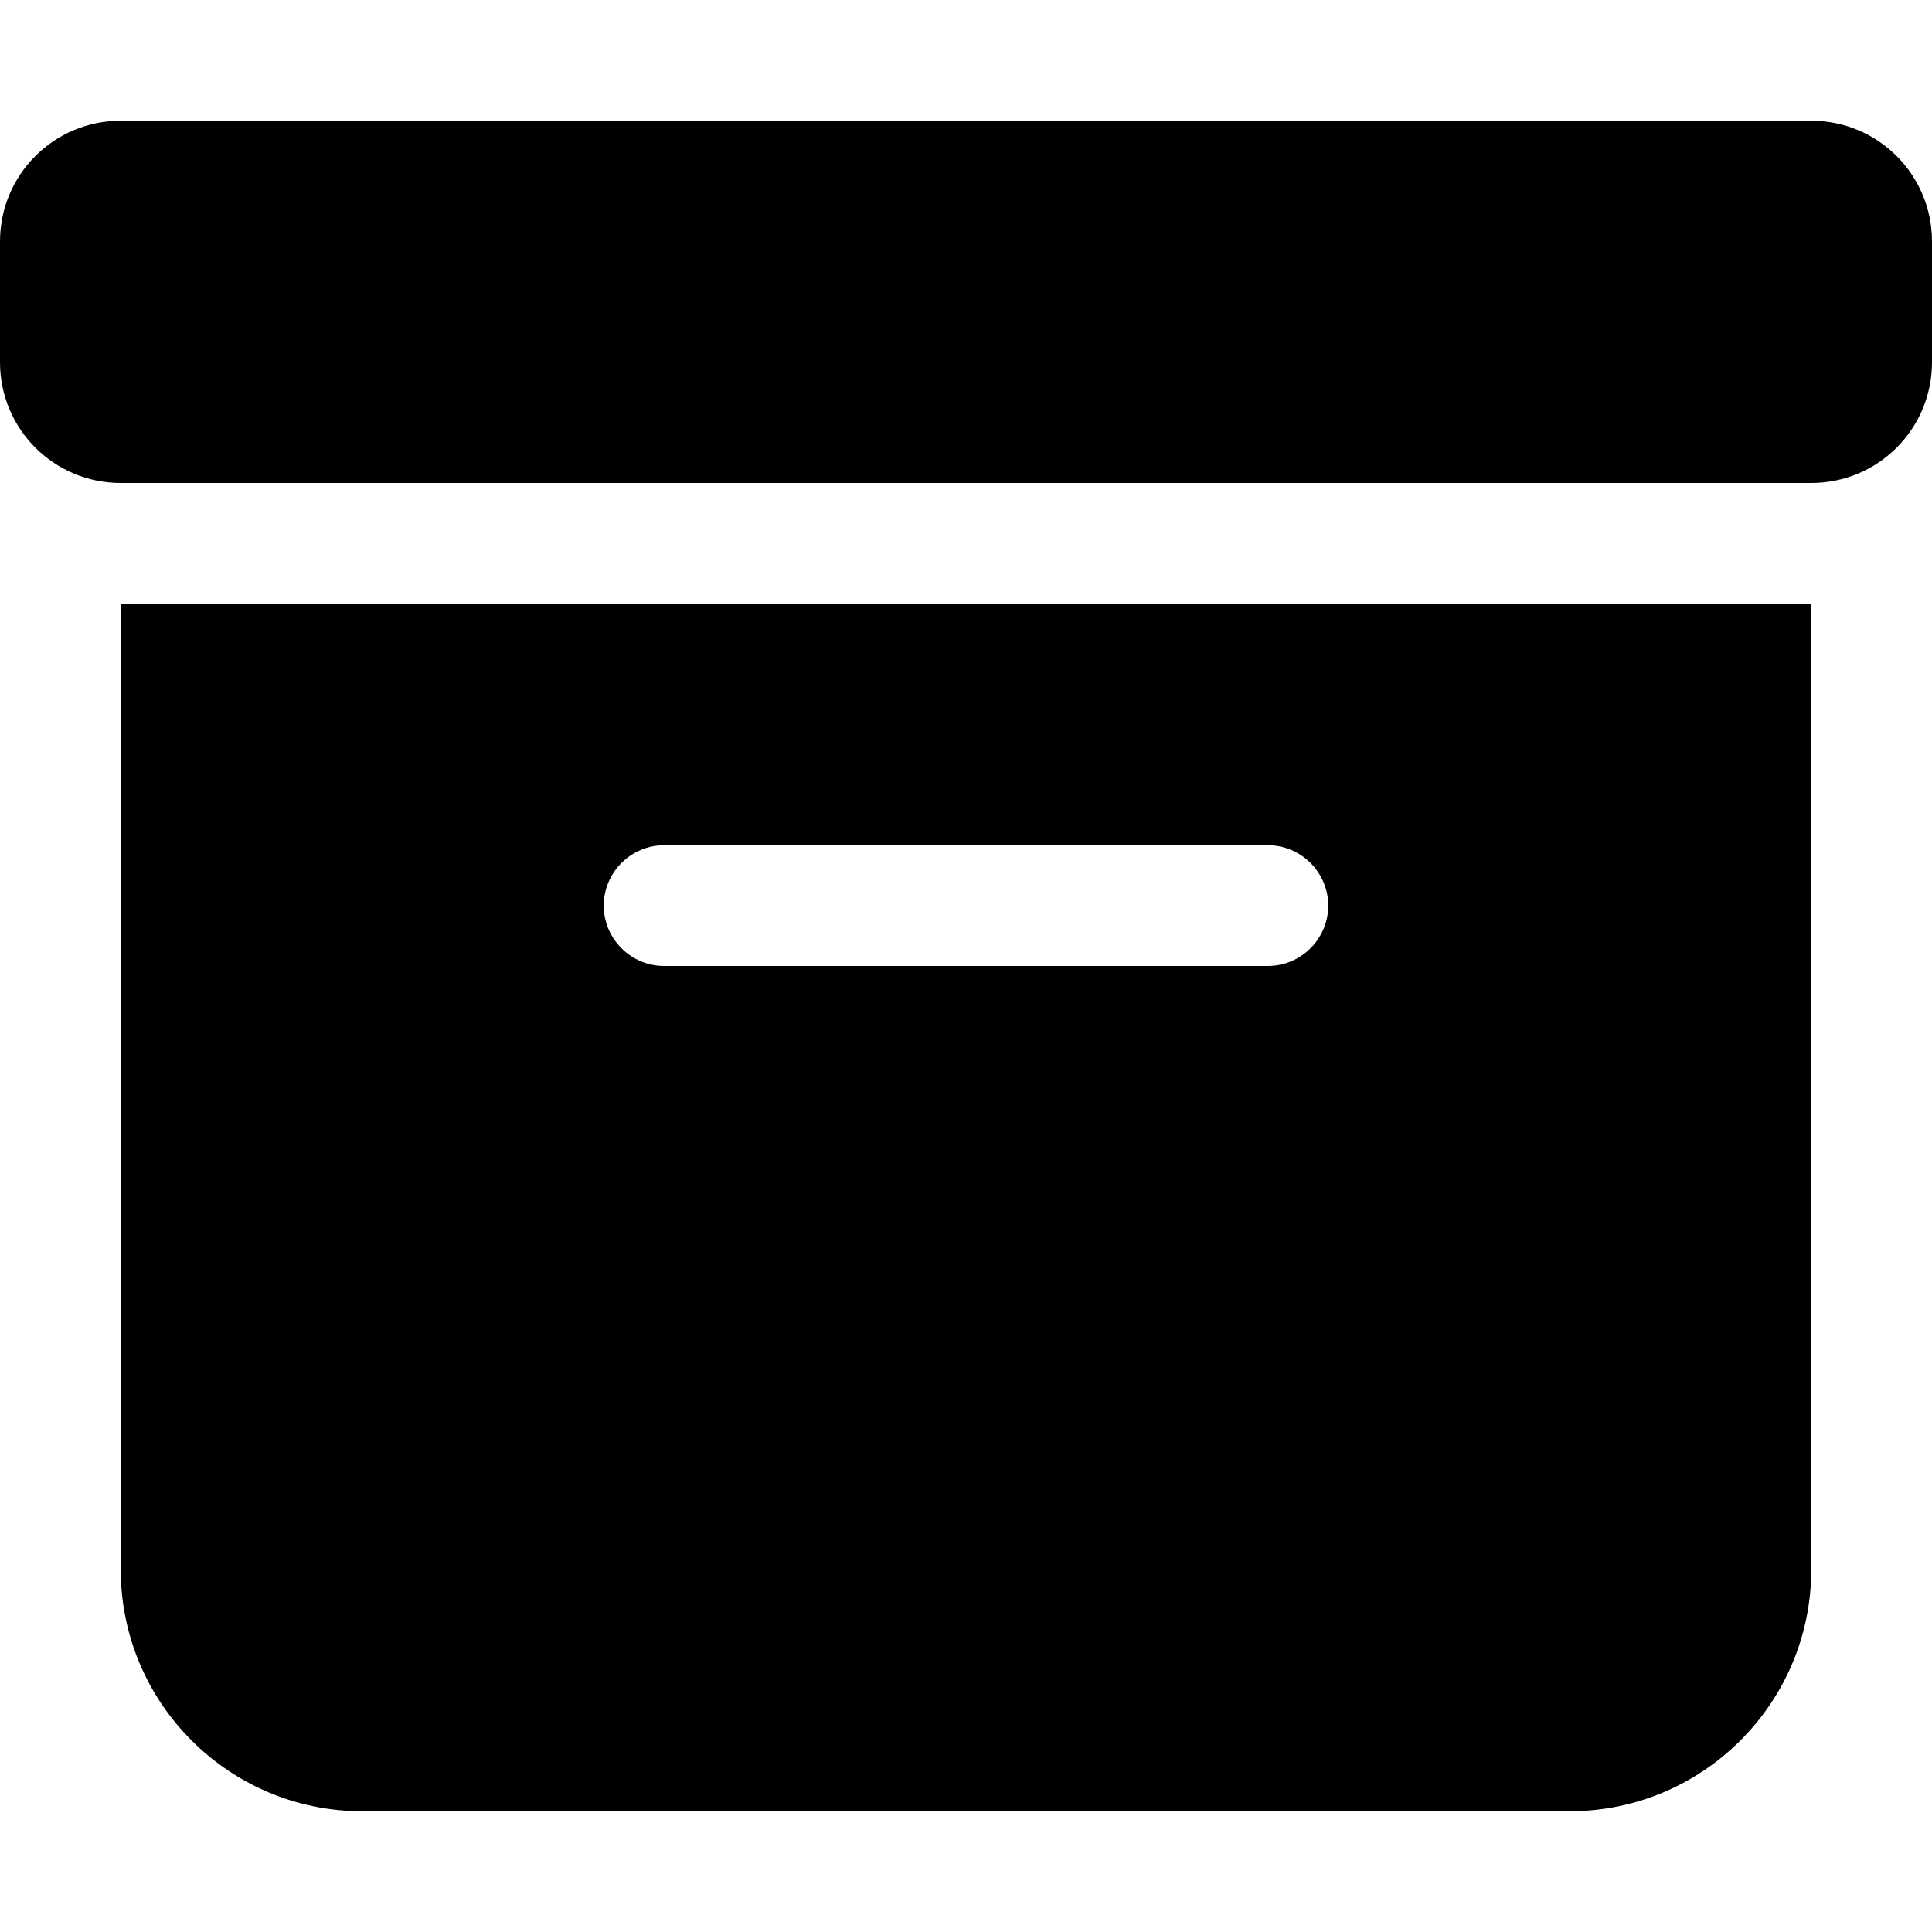
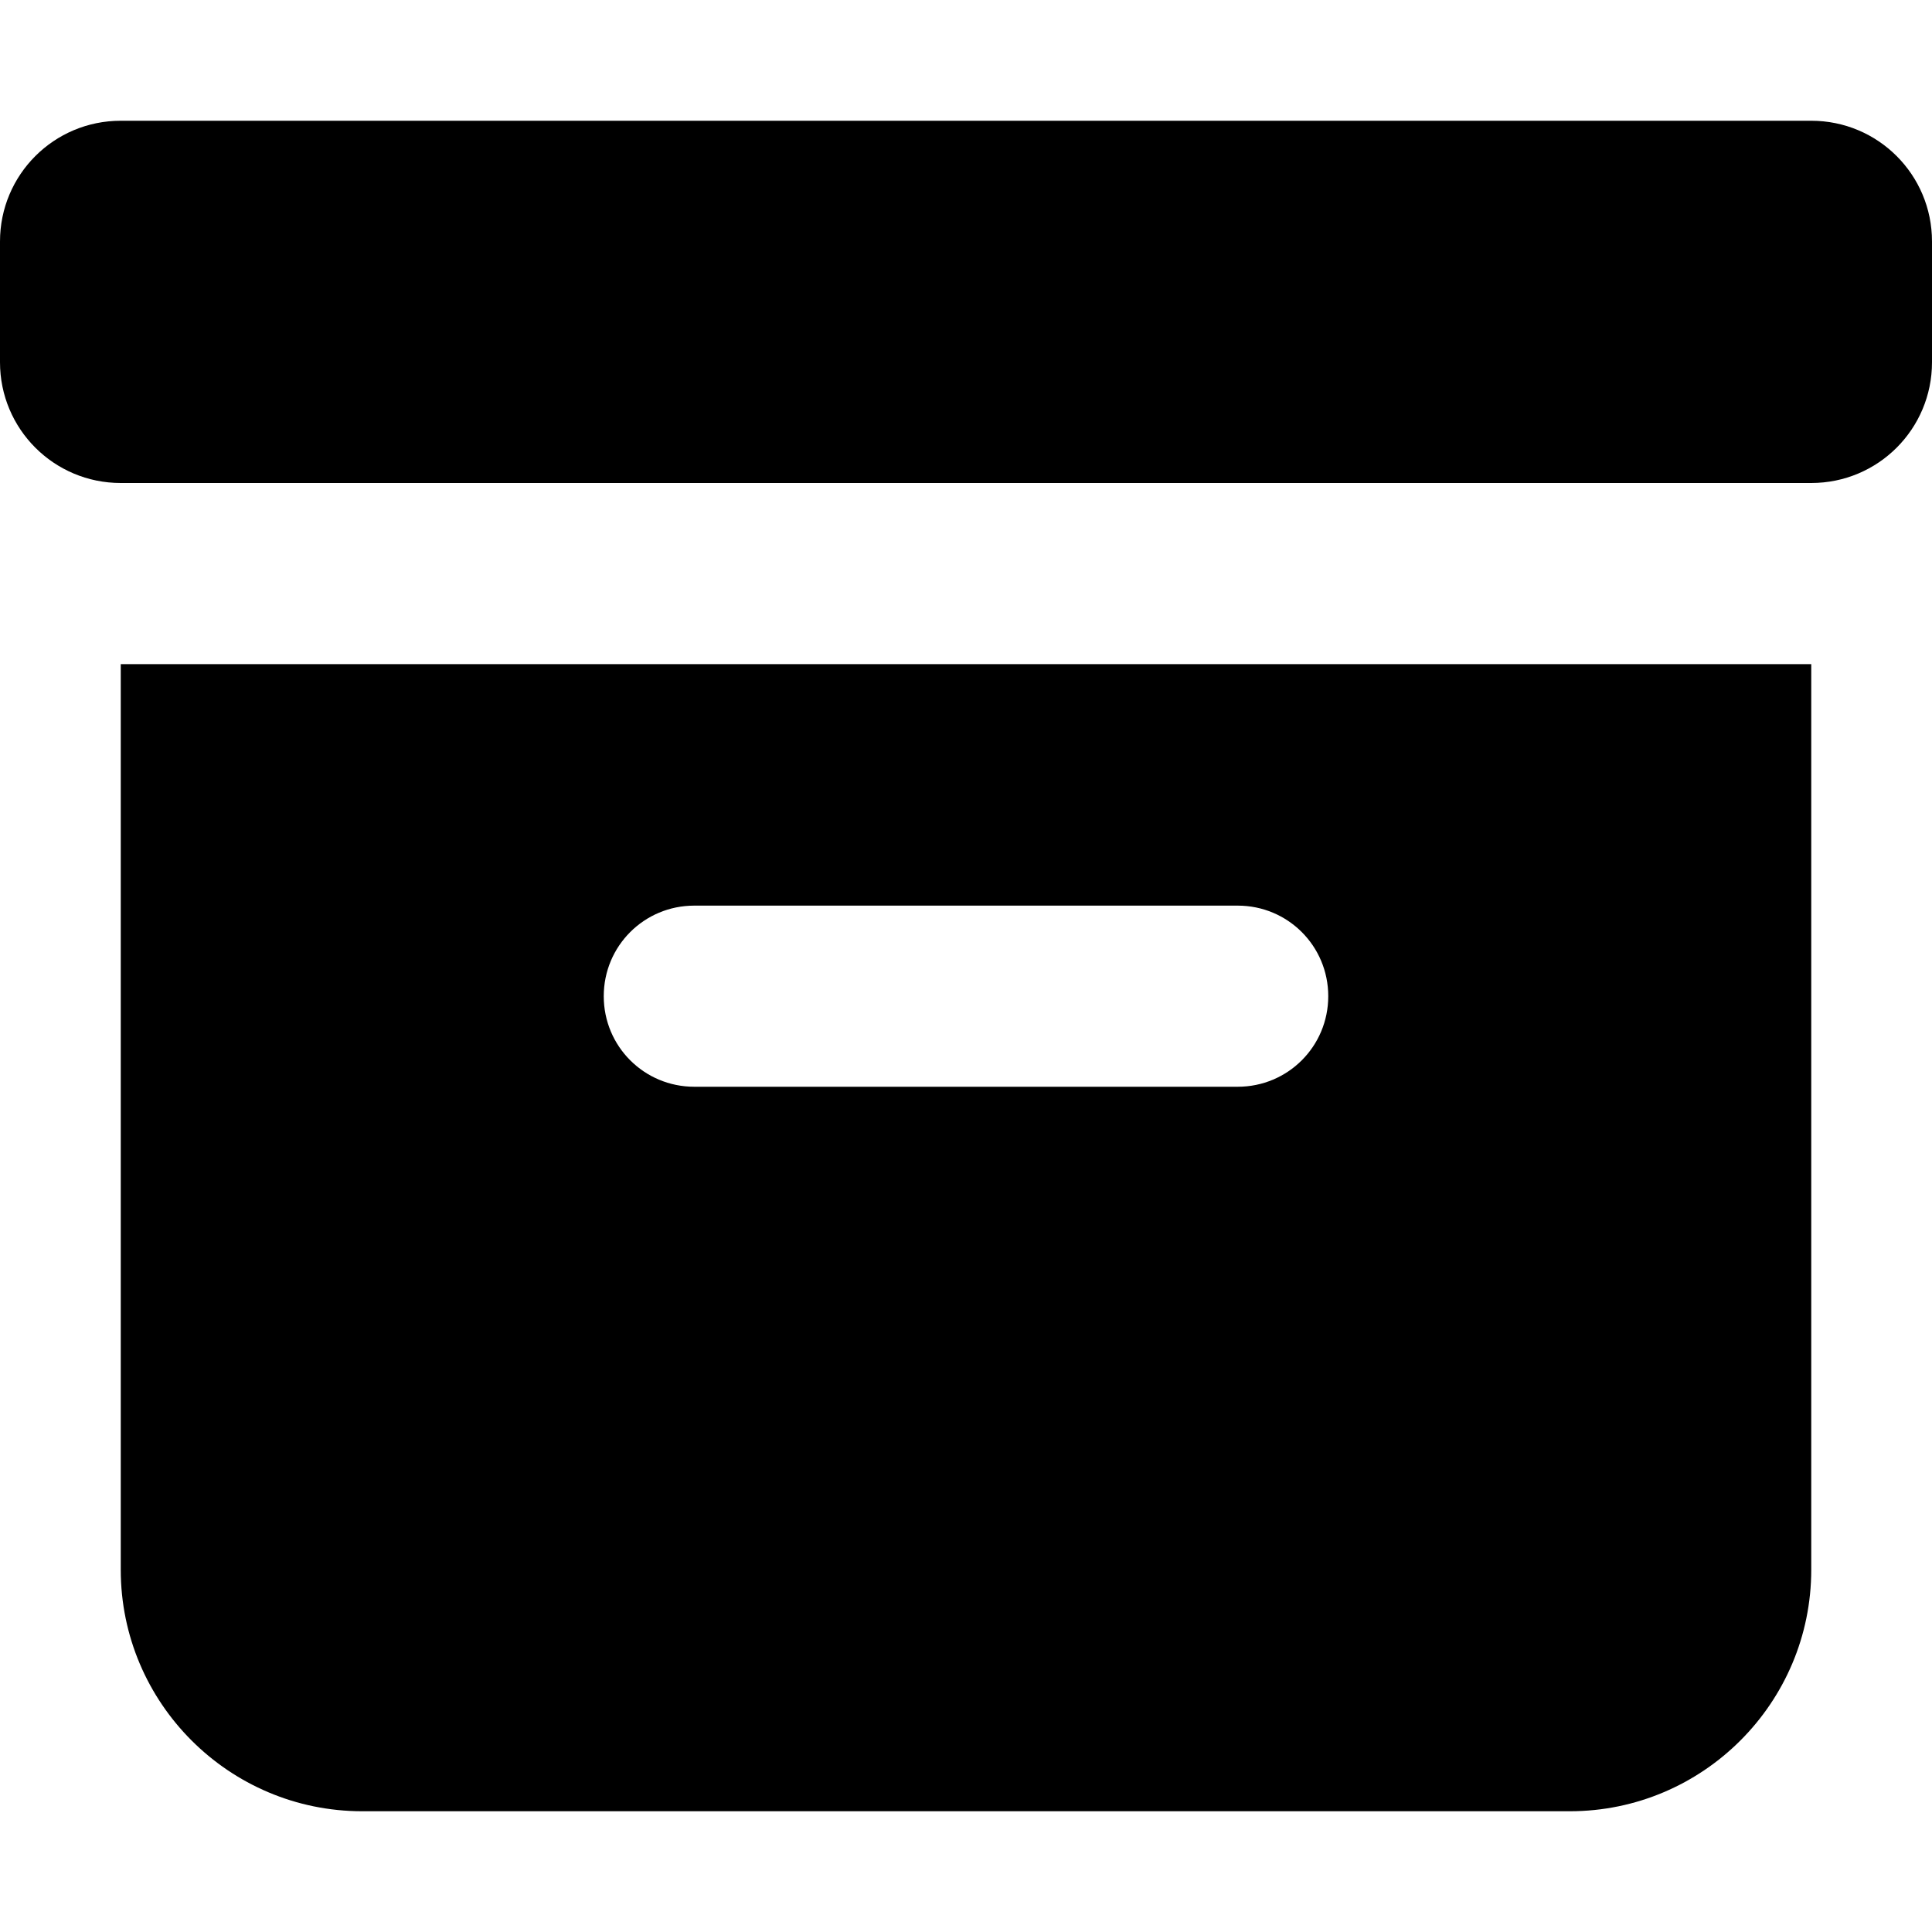
<svg xmlns="http://www.w3.org/2000/svg" viewBox="0 0 512 512">
-   <path d="M32 32l448 0c17.7 0 32 14.3 32 32l0 32c0 17.7-14.3 32-32 32L32 128C14.3 128 0 113.7 0 96L0 64C0 46.3 14.3 32 32 32zm0 128l448 0 0 256c0 35.3-28.7 64-64 64L96 480c-35.3 0-64-28.7-64-64l0-256zm128 80c0 8.8 7.2 16 16 16l160 0c8.8 0 16-7.2 16-16s-7.2-16-16-16l-160 0c-8.8 0-16 7.2-16 16z" />
+   <path fill="currentColor" d="M0 64C0 46.3 14.3 32 32 32l448 0c17.7 0 32 14.3 32 32l0 32c0 17.7-14.3 32-32 32L32 128C14.3 128 0 113.7 0 96L0 64zM32 176l448 0 0 240c0 35.3-28.7 64-64 64L96 480c-35.3 0-64-28.7-64-64l0-240zm152 64c-13.3 0-24 10.7-24 24s10.7 24 24 24l144 0c13.3 0 24-10.7 24-24s-10.7-24-24-24l-144 0z" />
</svg>
